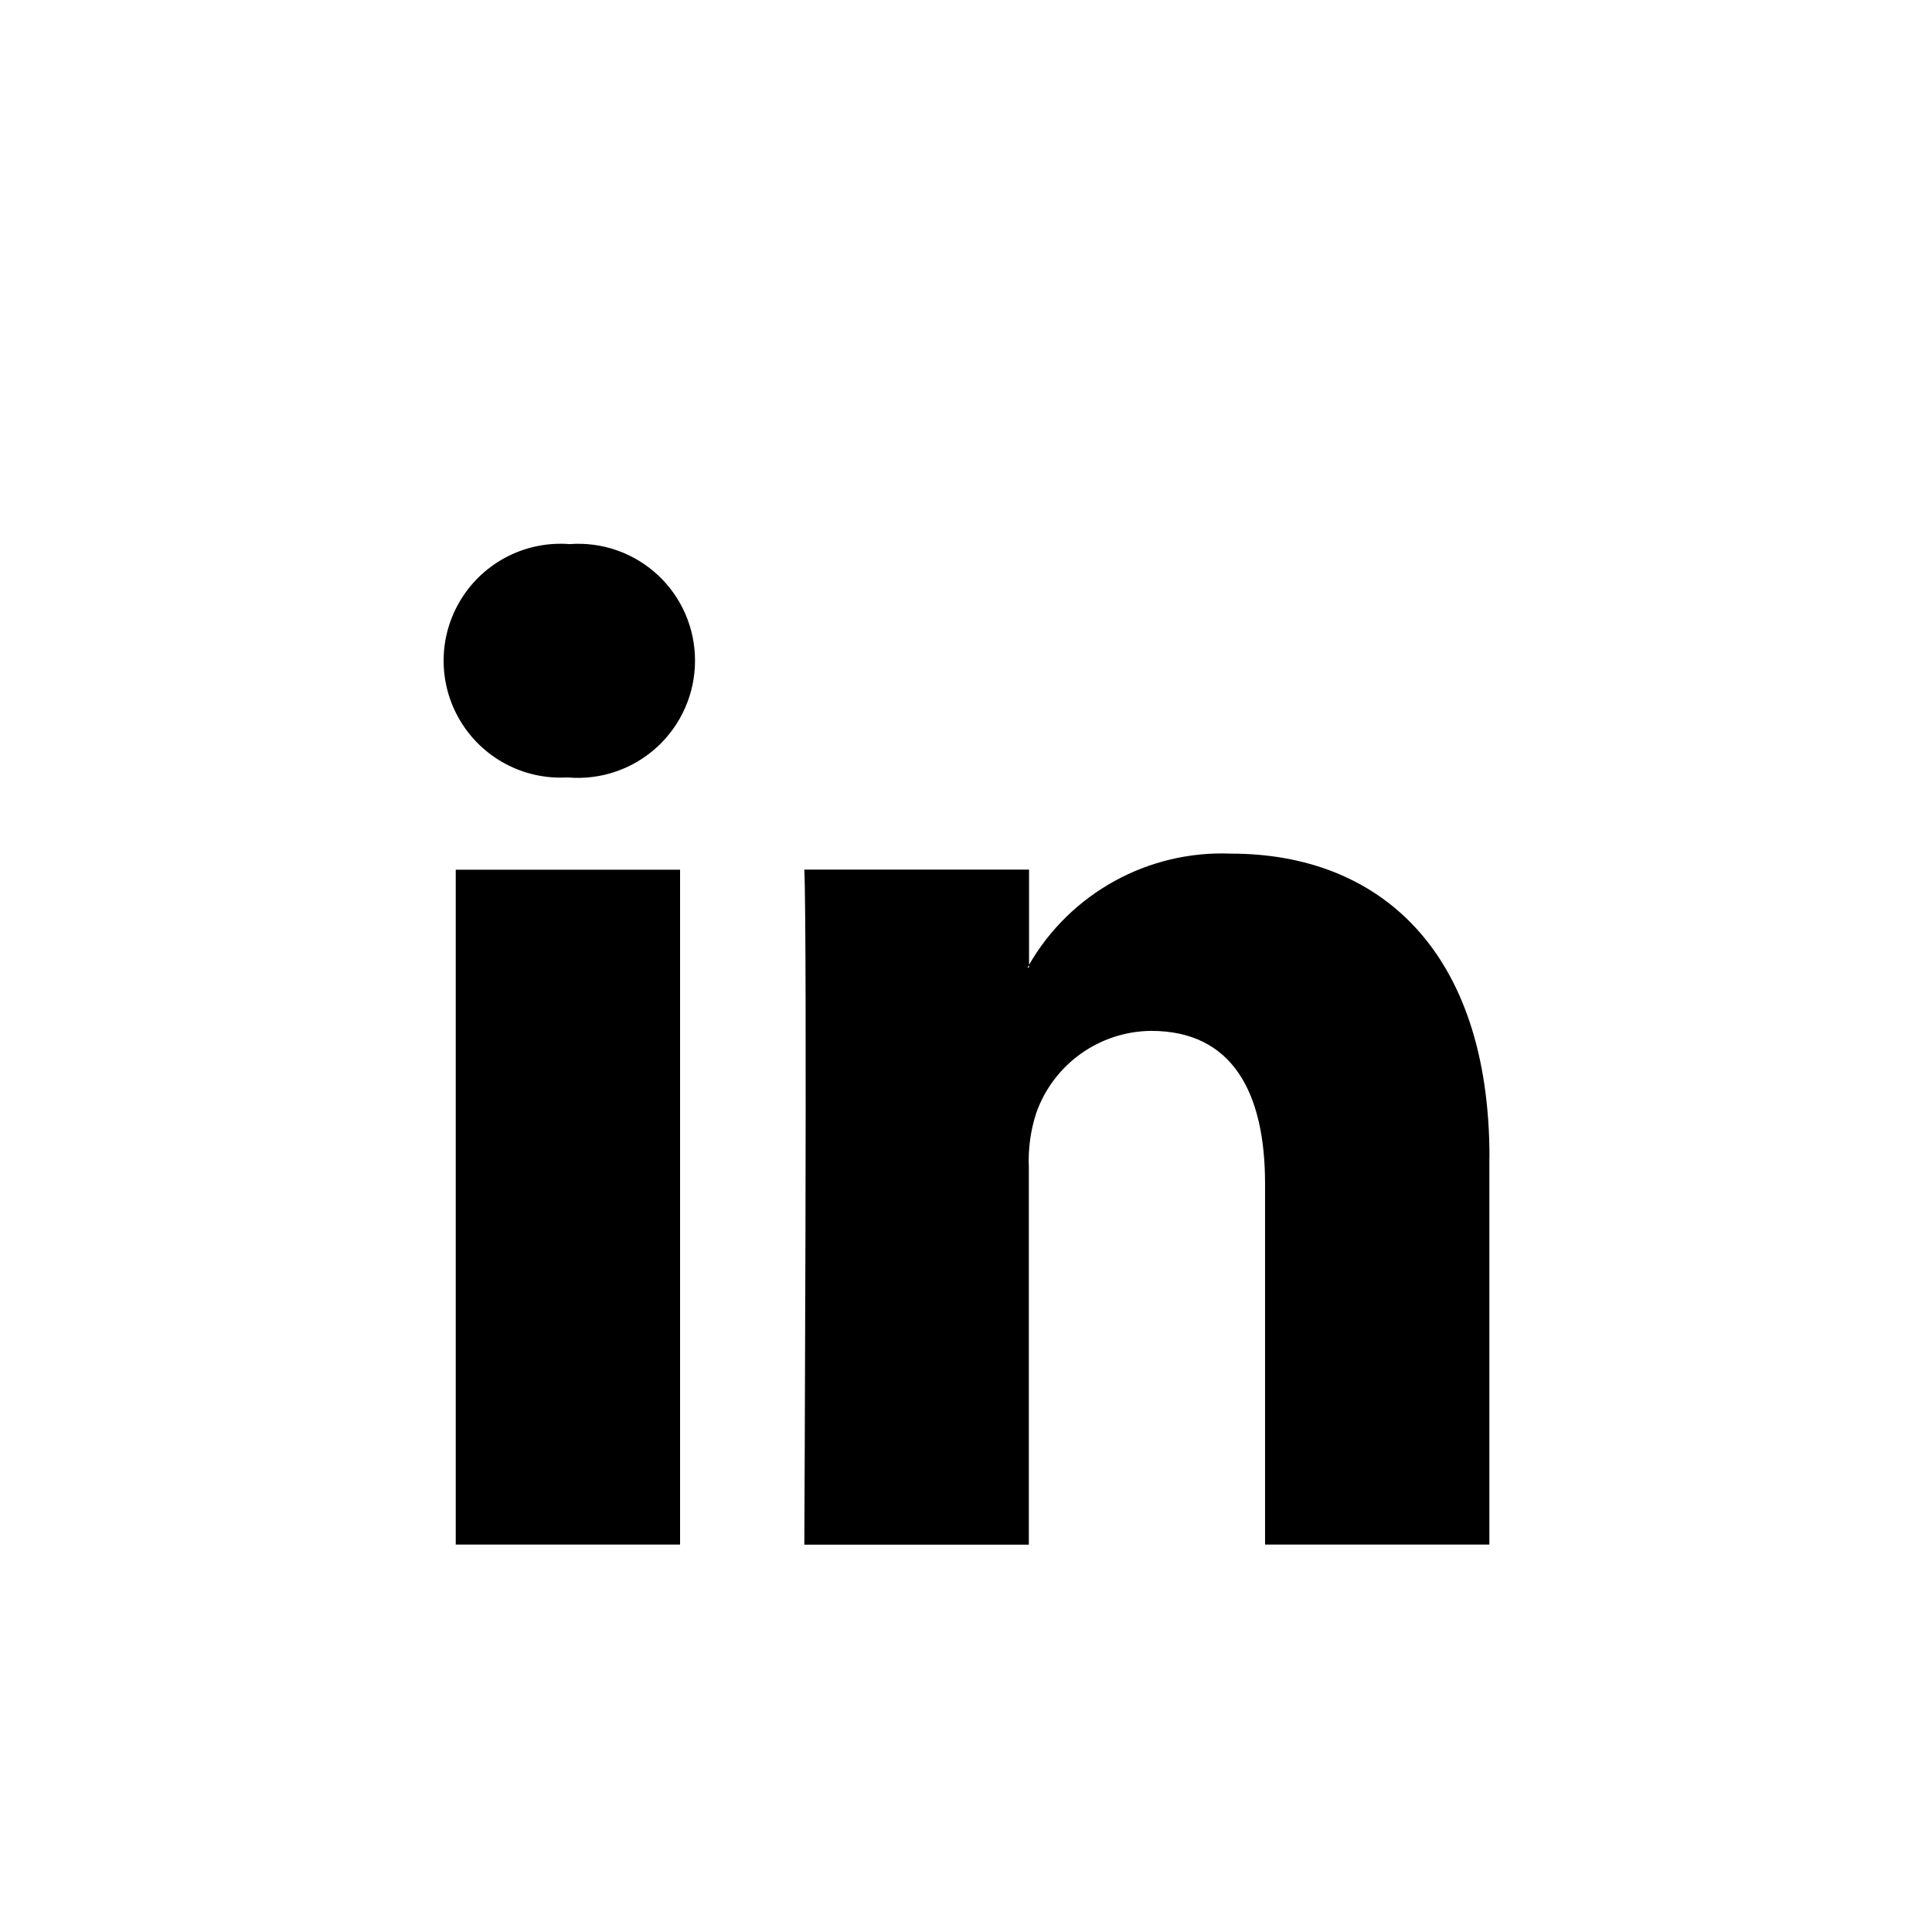
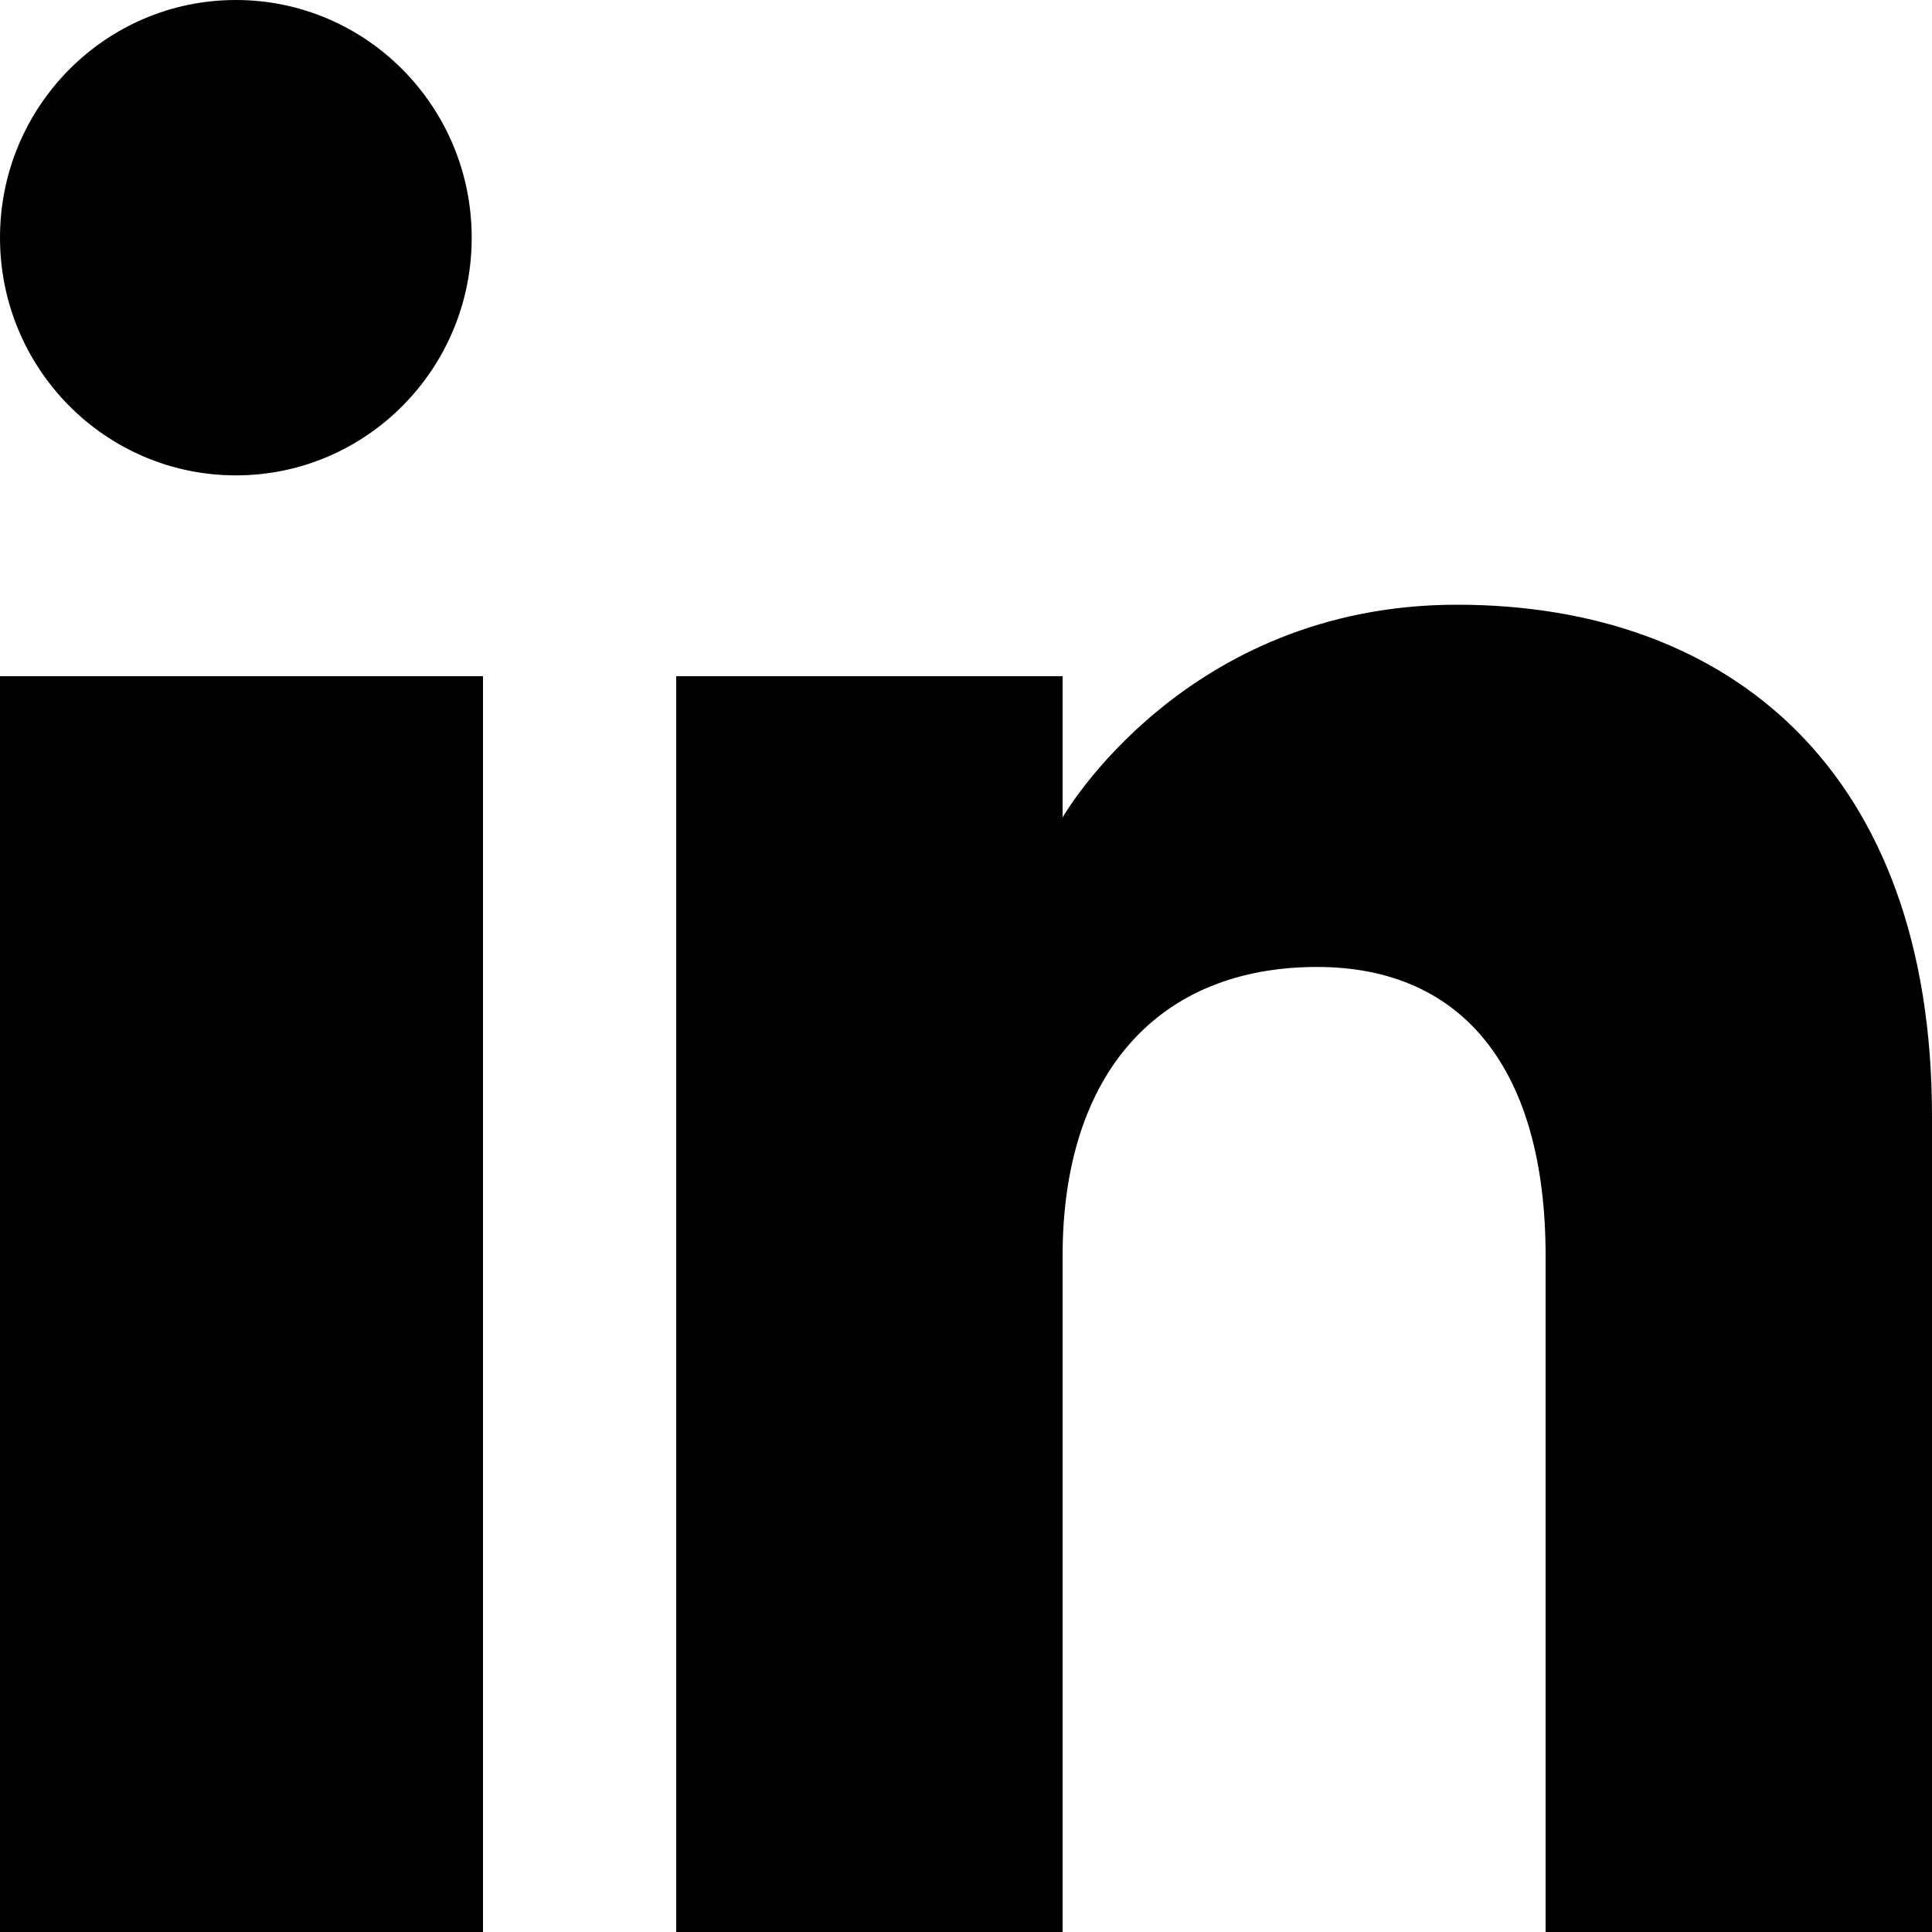
- <svg xmlns="http://www.w3.org/2000/svg" fill="#000000" width="800px" height="800px" viewBox="-3.5 0 19 19" class="cf-icon-svg">
-   <path d="M3.335 6.498a1.152 1.152 0 0 1-1.248 1.148h-.015a1.15 1.15 0 1 1 .03-2.295 1.147 1.147 0 0 1 1.233 1.147zM.982 8.553h2.206v6.637H.982zm10.165 2.83v3.807H8.941v-3.55c0-.893-.319-1.502-1.12-1.502a1.21 1.21 0 0 0-1.13.807 1.516 1.516 0 0 0-.073.538v3.708H4.41s.03-6.017 0-6.639h2.21v.94l-.016.023h.015V9.49a2.19 2.19 0 0 1 1.989-1.095c1.451 0 2.54.949 2.54 2.988z" />
+ <svg xmlns="http://www.w3.org/2000/svg" width="800px" height="800px" viewBox="0 0 20 20" version="1.1">
+   <defs>
+ 
+ </defs>
+   <g id="Page-1" stroke="none" stroke-width="1" fill="none" fill-rule="evenodd">
+     <g id="Dribbble-Light-Preview" transform="translate(-180, -7479)" fill="#000000">
+       <g id="icons" transform="translate(56, 160)">
+         <path d="M144,7339 L140,7339 L140,7332.001 C140,7330.081 139.153,7329.01 137.634,7329.01 C135.981,7329.01 135,7330.126 135,7332.001 L135,7339 L131,7339 L131,7326 L135,7326 L135,7327.462 C135,7327.462 136.255,7325.26 139.083,7325.26 C141.912,7325.26 144,7326.986 144,7330.558 L144,7339 L144,7339 Z M126.442,7323.921 C125.093,7323.921 124,7322.819 124,7321.46 C124,7320.102 125.093,7319 126.442,7319 C127.79,7319 128.883,7320.102 128.883,7321.46 C128.884,7322.819 127.79,7323.921 126.442,7323.921 L126.442,7323.921 Z M124,7339 L129,7339 L129,7326 L124,7326 L124,7339 Z" id="linkedin-[#161]">
+ 
+ </path>
+       </g>
+     </g>
+   </g>
</svg>
